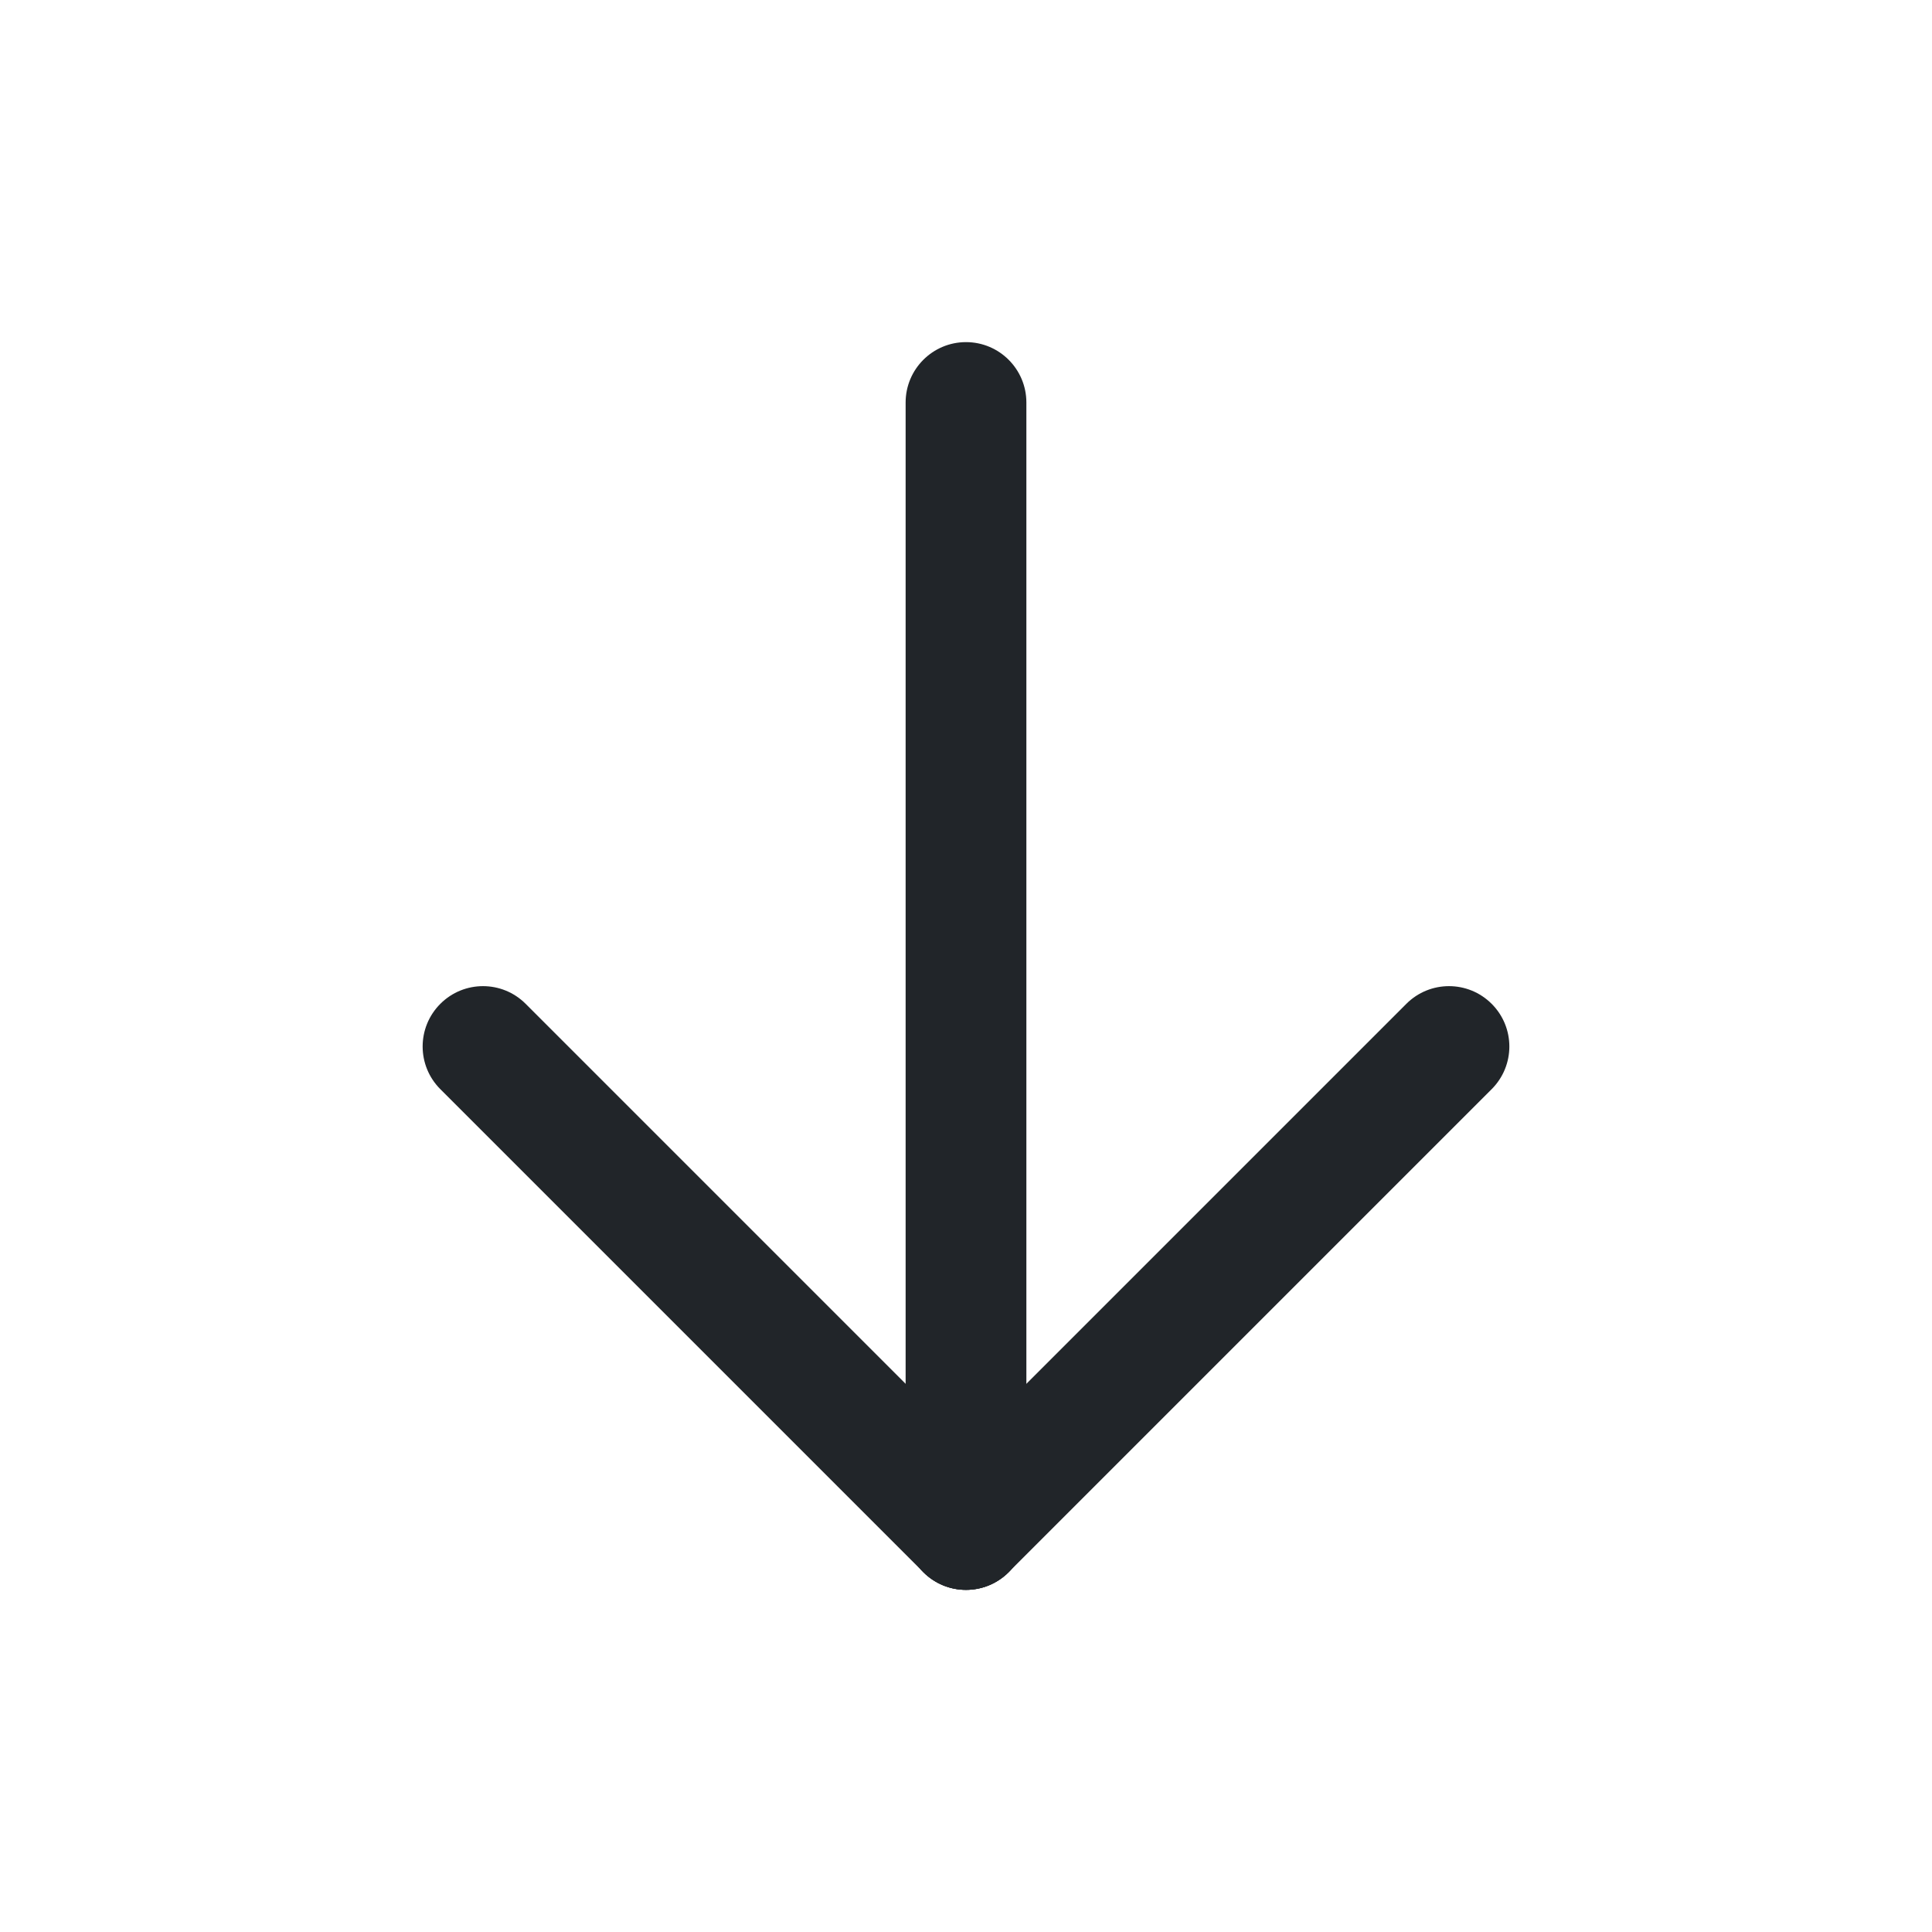
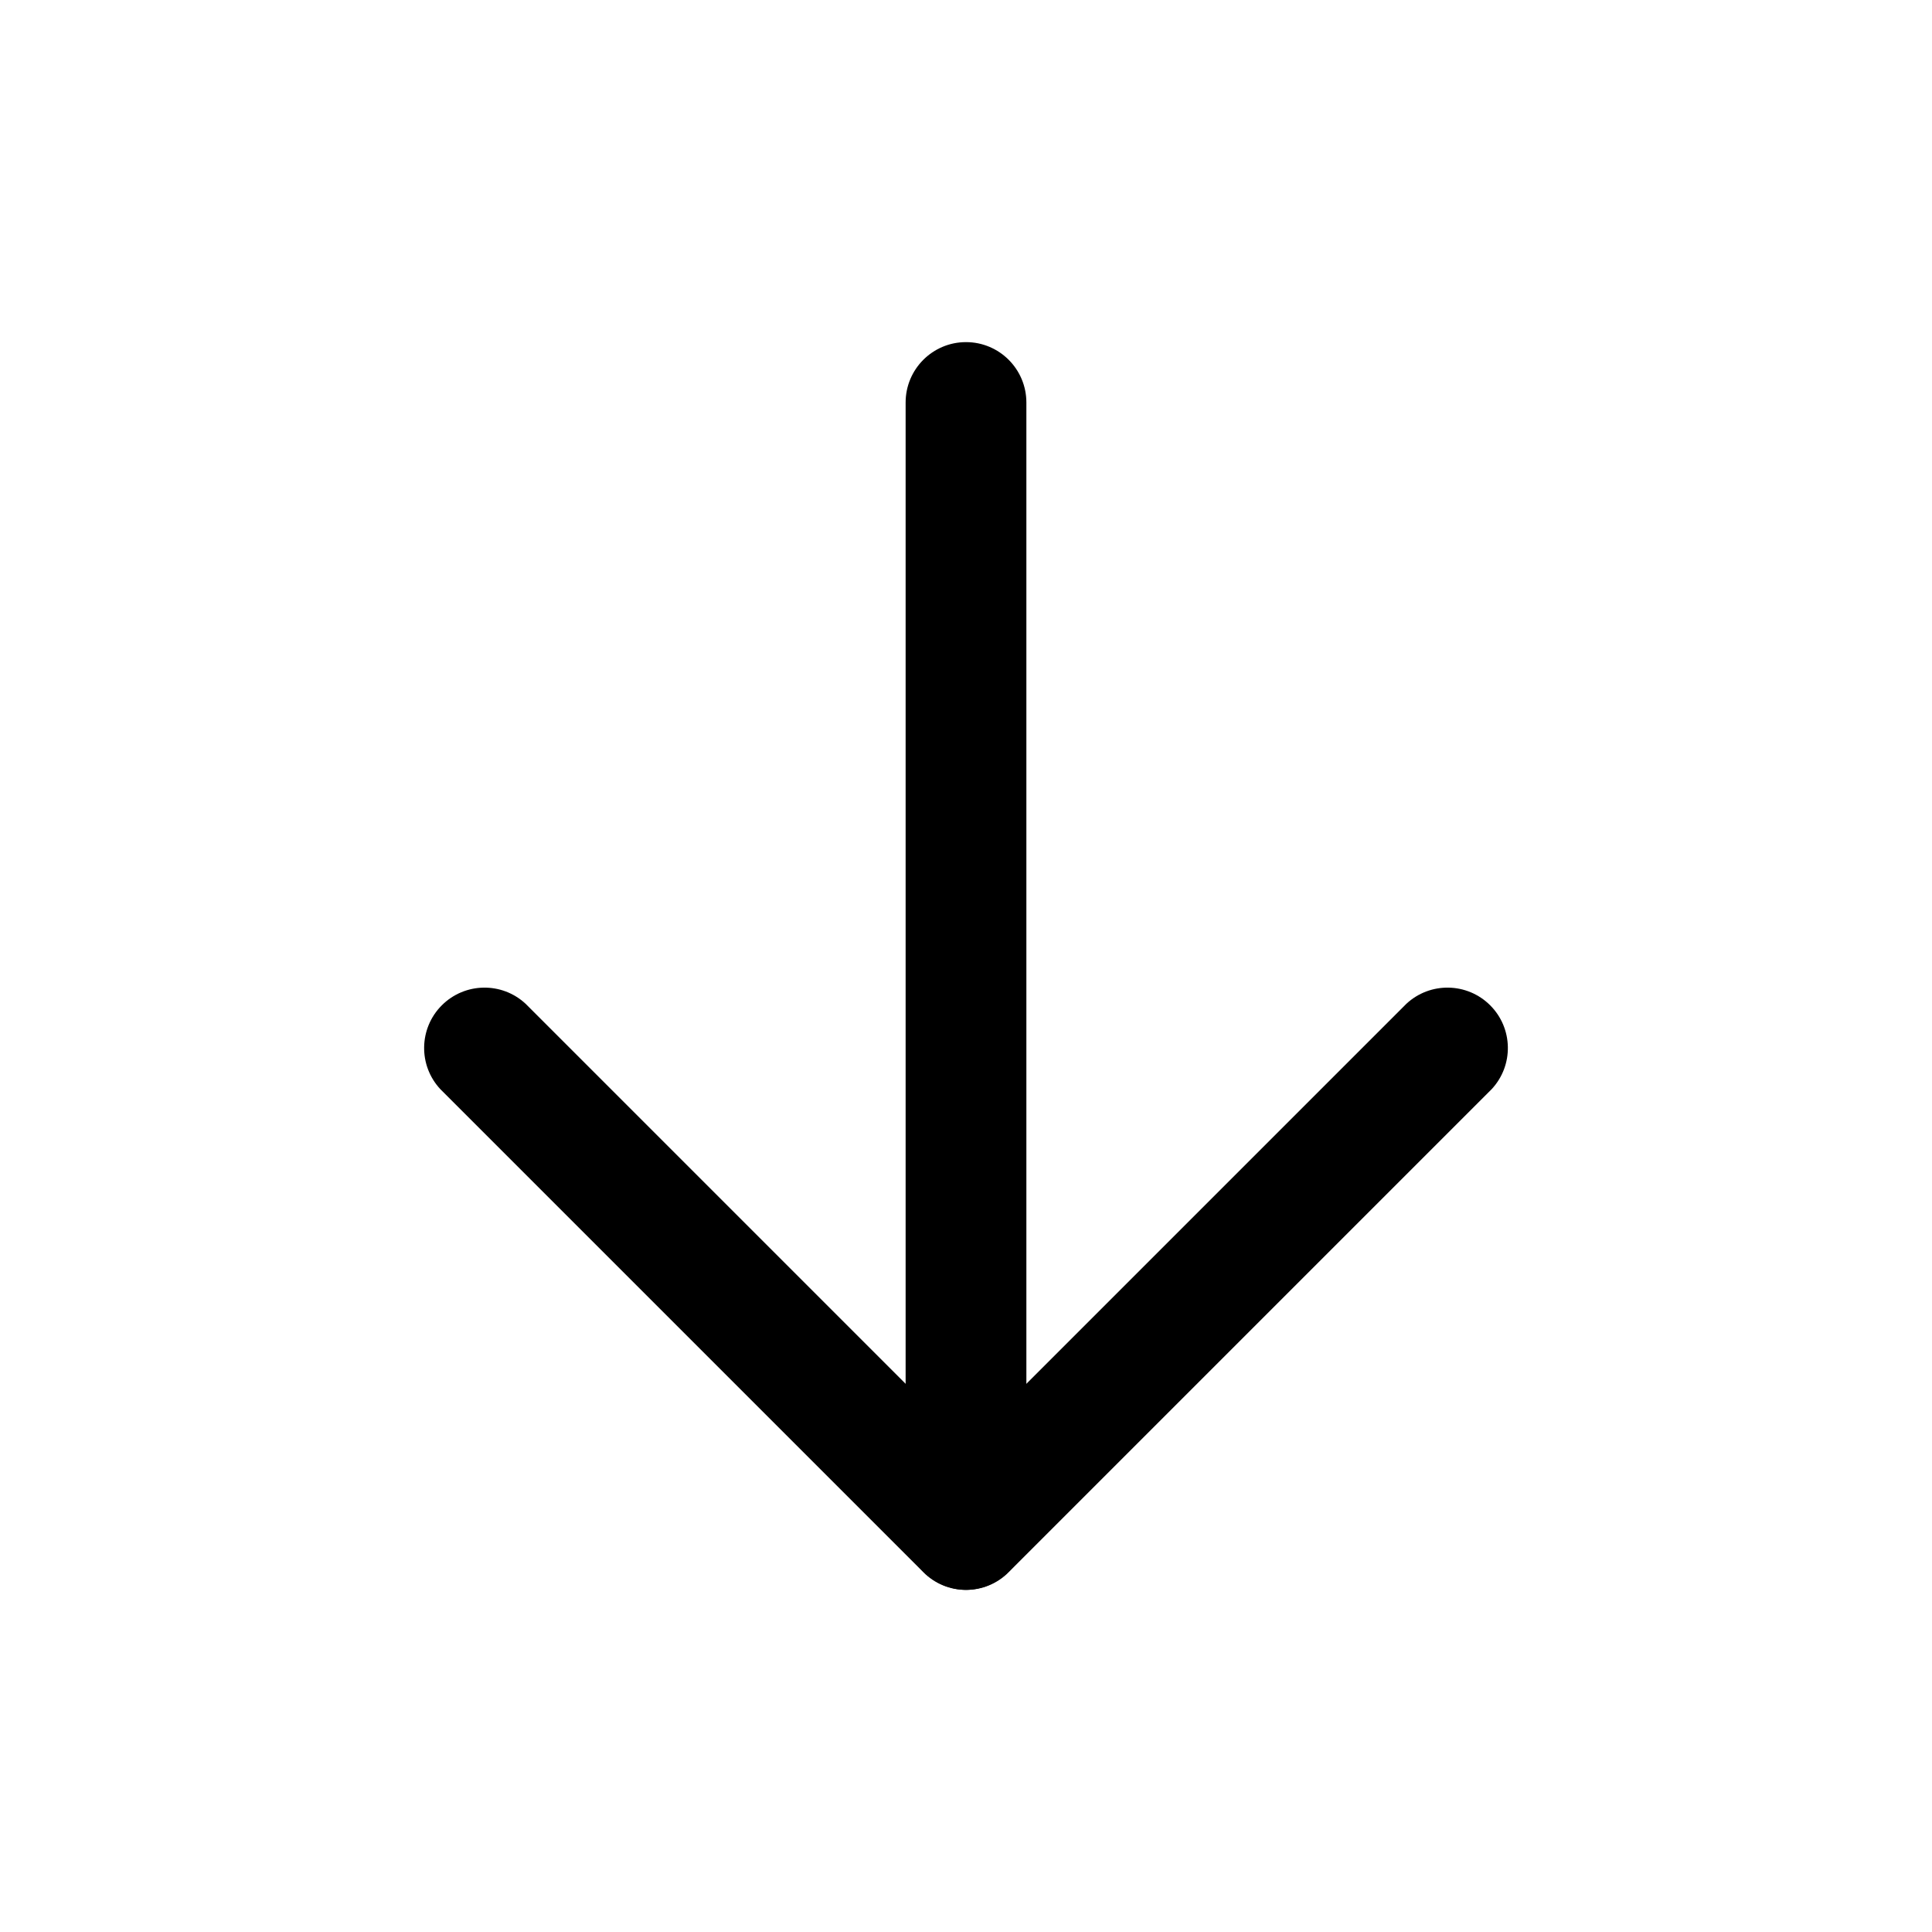
- <svg xmlns="http://www.w3.org/2000/svg" width="24" height="24" viewBox="0 0 24 24" fill="none">
-   <path fill-rule="evenodd" clip-rule="evenodd" d="M12 4.25C12.414 4.25 12.75 4.586 12.75 5V19C12.75 19.414 12.414 19.75 12 19.75C11.586 19.75 11.25 19.414 11.25 19V5C11.25 4.586 11.586 4.25 12 4.25Z" fill="#212529" />
-   <path fill-rule="evenodd" clip-rule="evenodd" d="M18.53 12.47C18.823 12.763 18.823 13.237 18.53 13.53L12.53 19.53C12.237 19.823 11.763 19.823 11.47 19.53C11.177 19.237 11.177 18.763 11.47 18.47L17.47 12.47C17.763 12.177 18.237 12.177 18.53 12.47Z" fill="#212529" />
-   <path fill-rule="evenodd" clip-rule="evenodd" d="M5.47 12.47C5.763 12.177 6.237 12.177 6.53 12.47L12.53 18.47C12.823 18.763 12.823 19.237 12.53 19.53C12.237 19.823 11.763 19.823 11.47 19.53L5.47 13.53C5.177 13.237 5.177 12.763 5.47 12.47Z" fill="#212529" />
+ <svg xmlns="http://www.w3.org/2000/svg" viewBox="0 0 24 24">
+   <g id="arrow-down">
+     <path d="M12,19.75a.74.74,0,0,1-.53-.22l-6-6a.75.75,0,0,1,1.06-1.06L12,17.94l5.47-5.47a.75.75,0,0,1,1.06,1.06l-6,6A.74.74,0,0,1,12,19.75Z" />
+     <path d="M12,19.75a.76.76,0,0,1-.75-.75V5a.75.75,0,0,1,1.5,0V19A.76.76,0,0,1,12,19.75Z" />
+   </g>
</svg>
